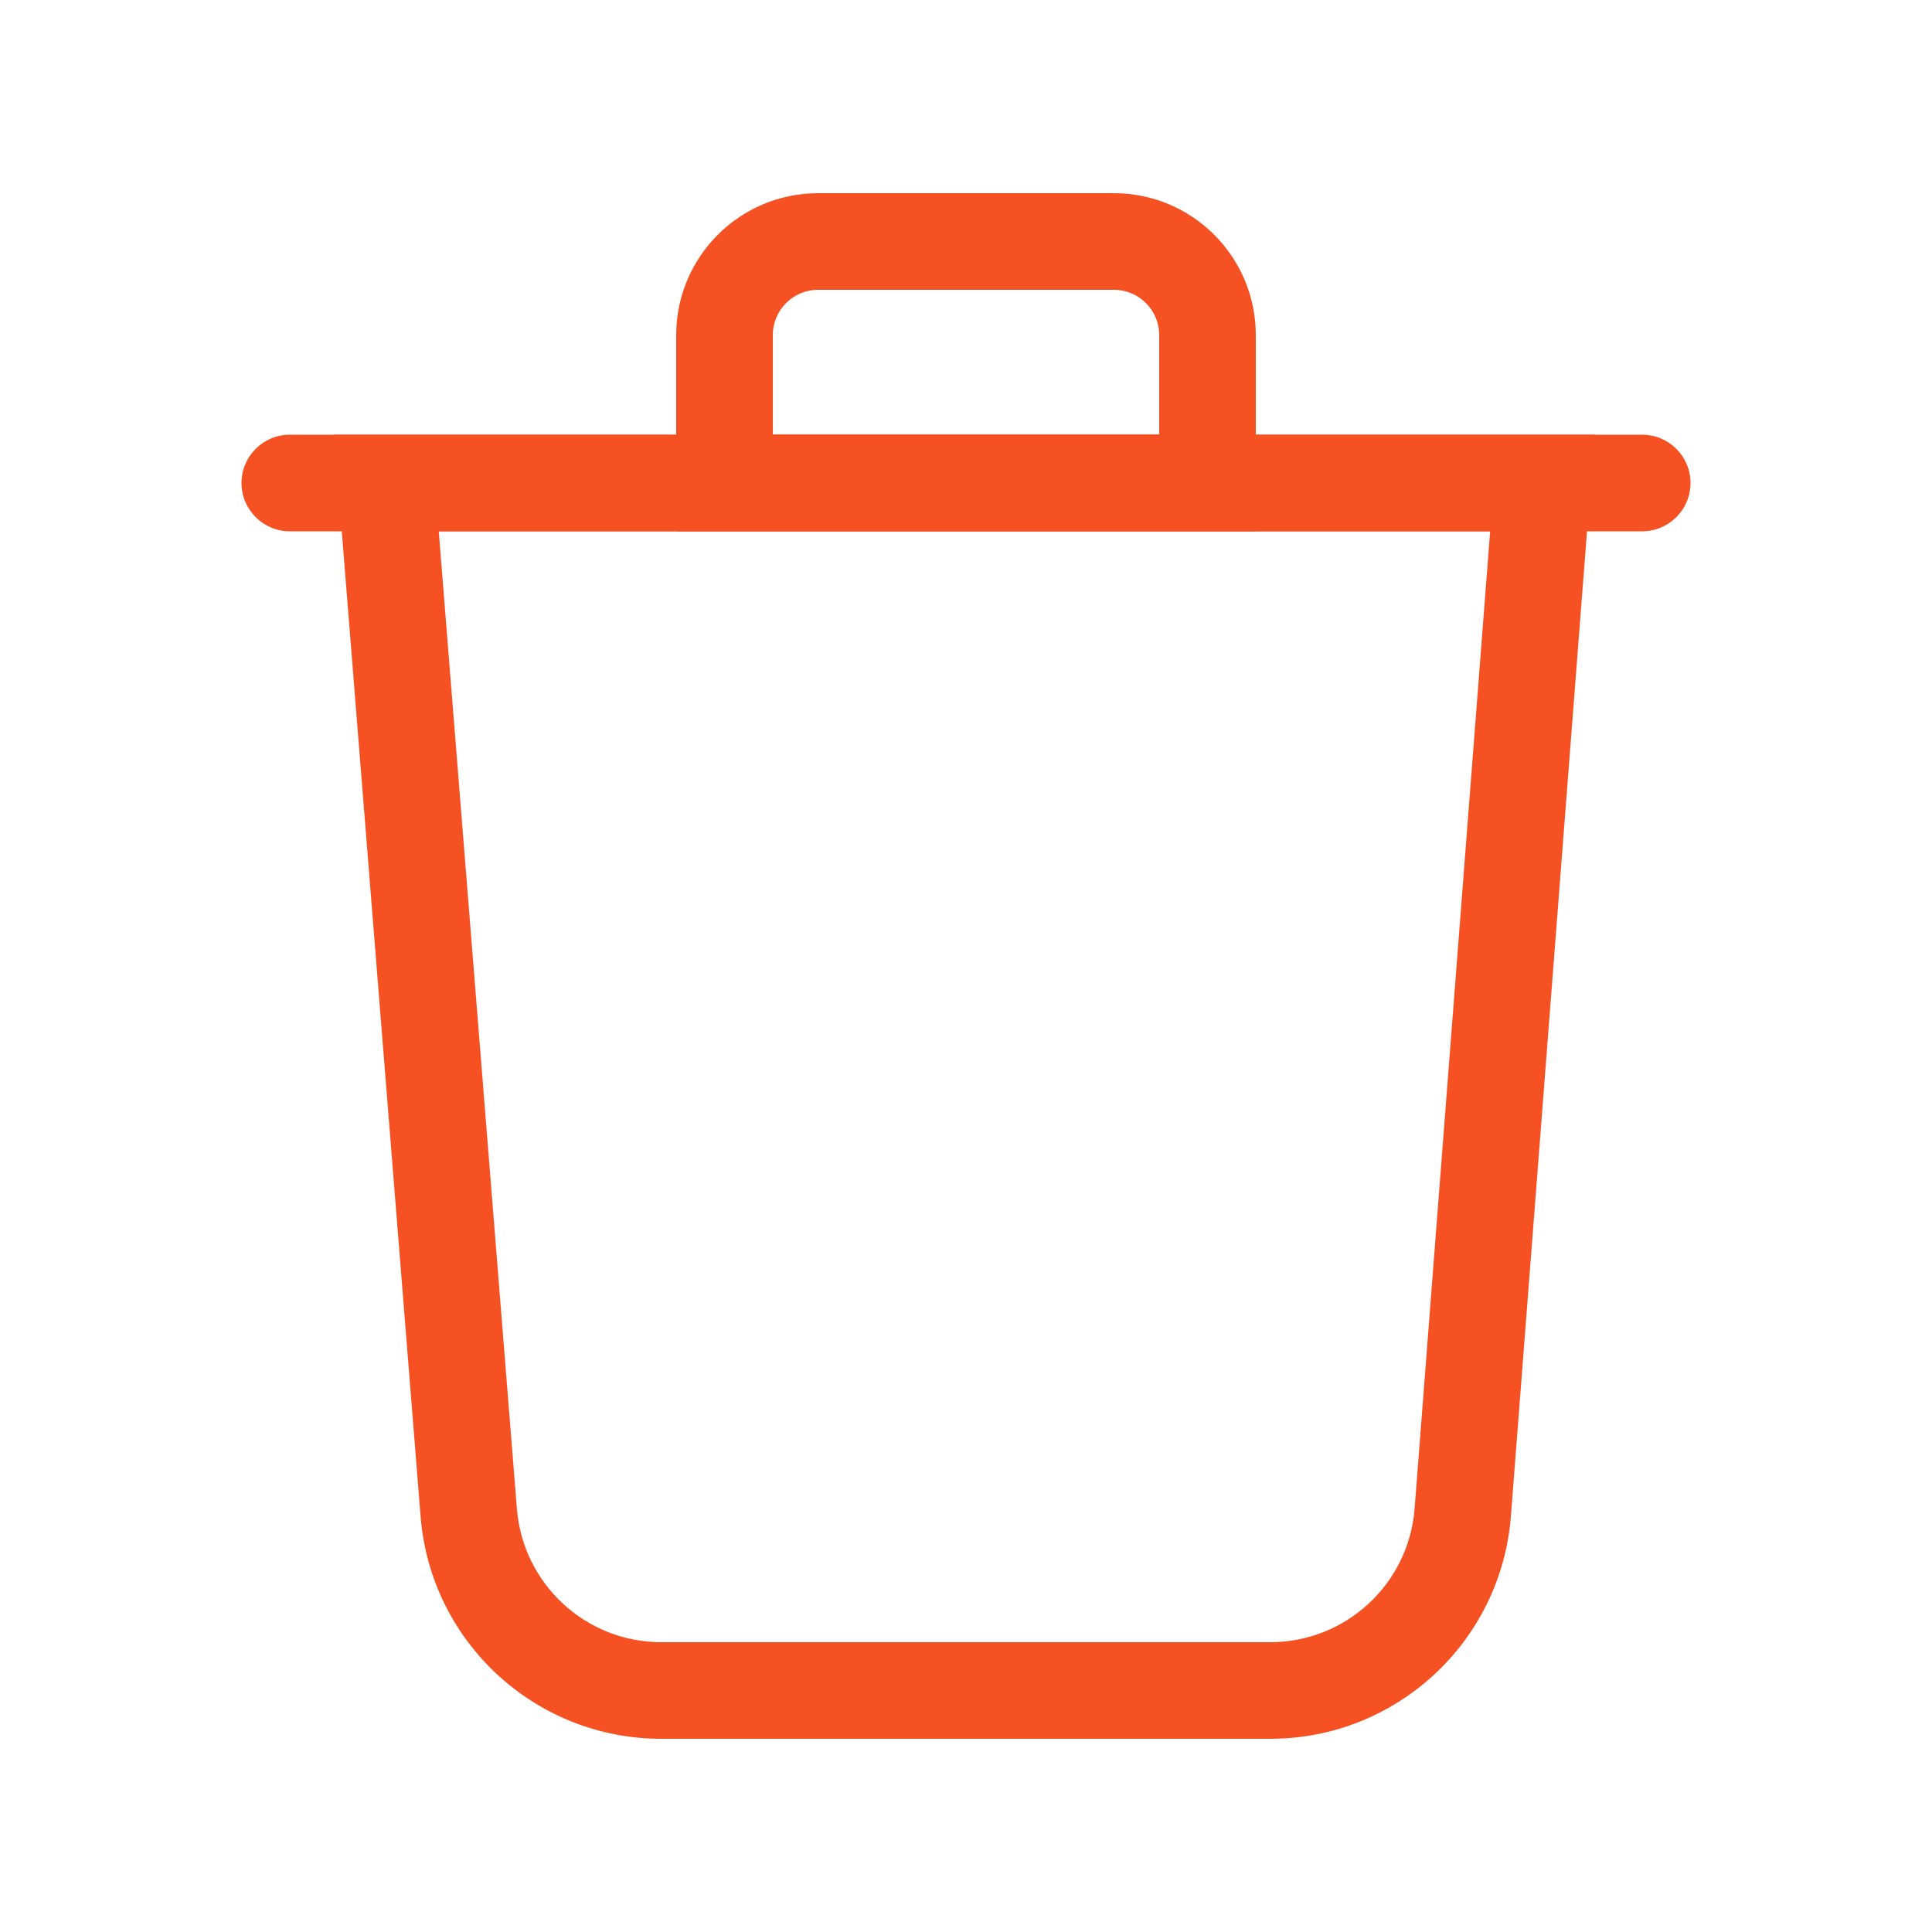
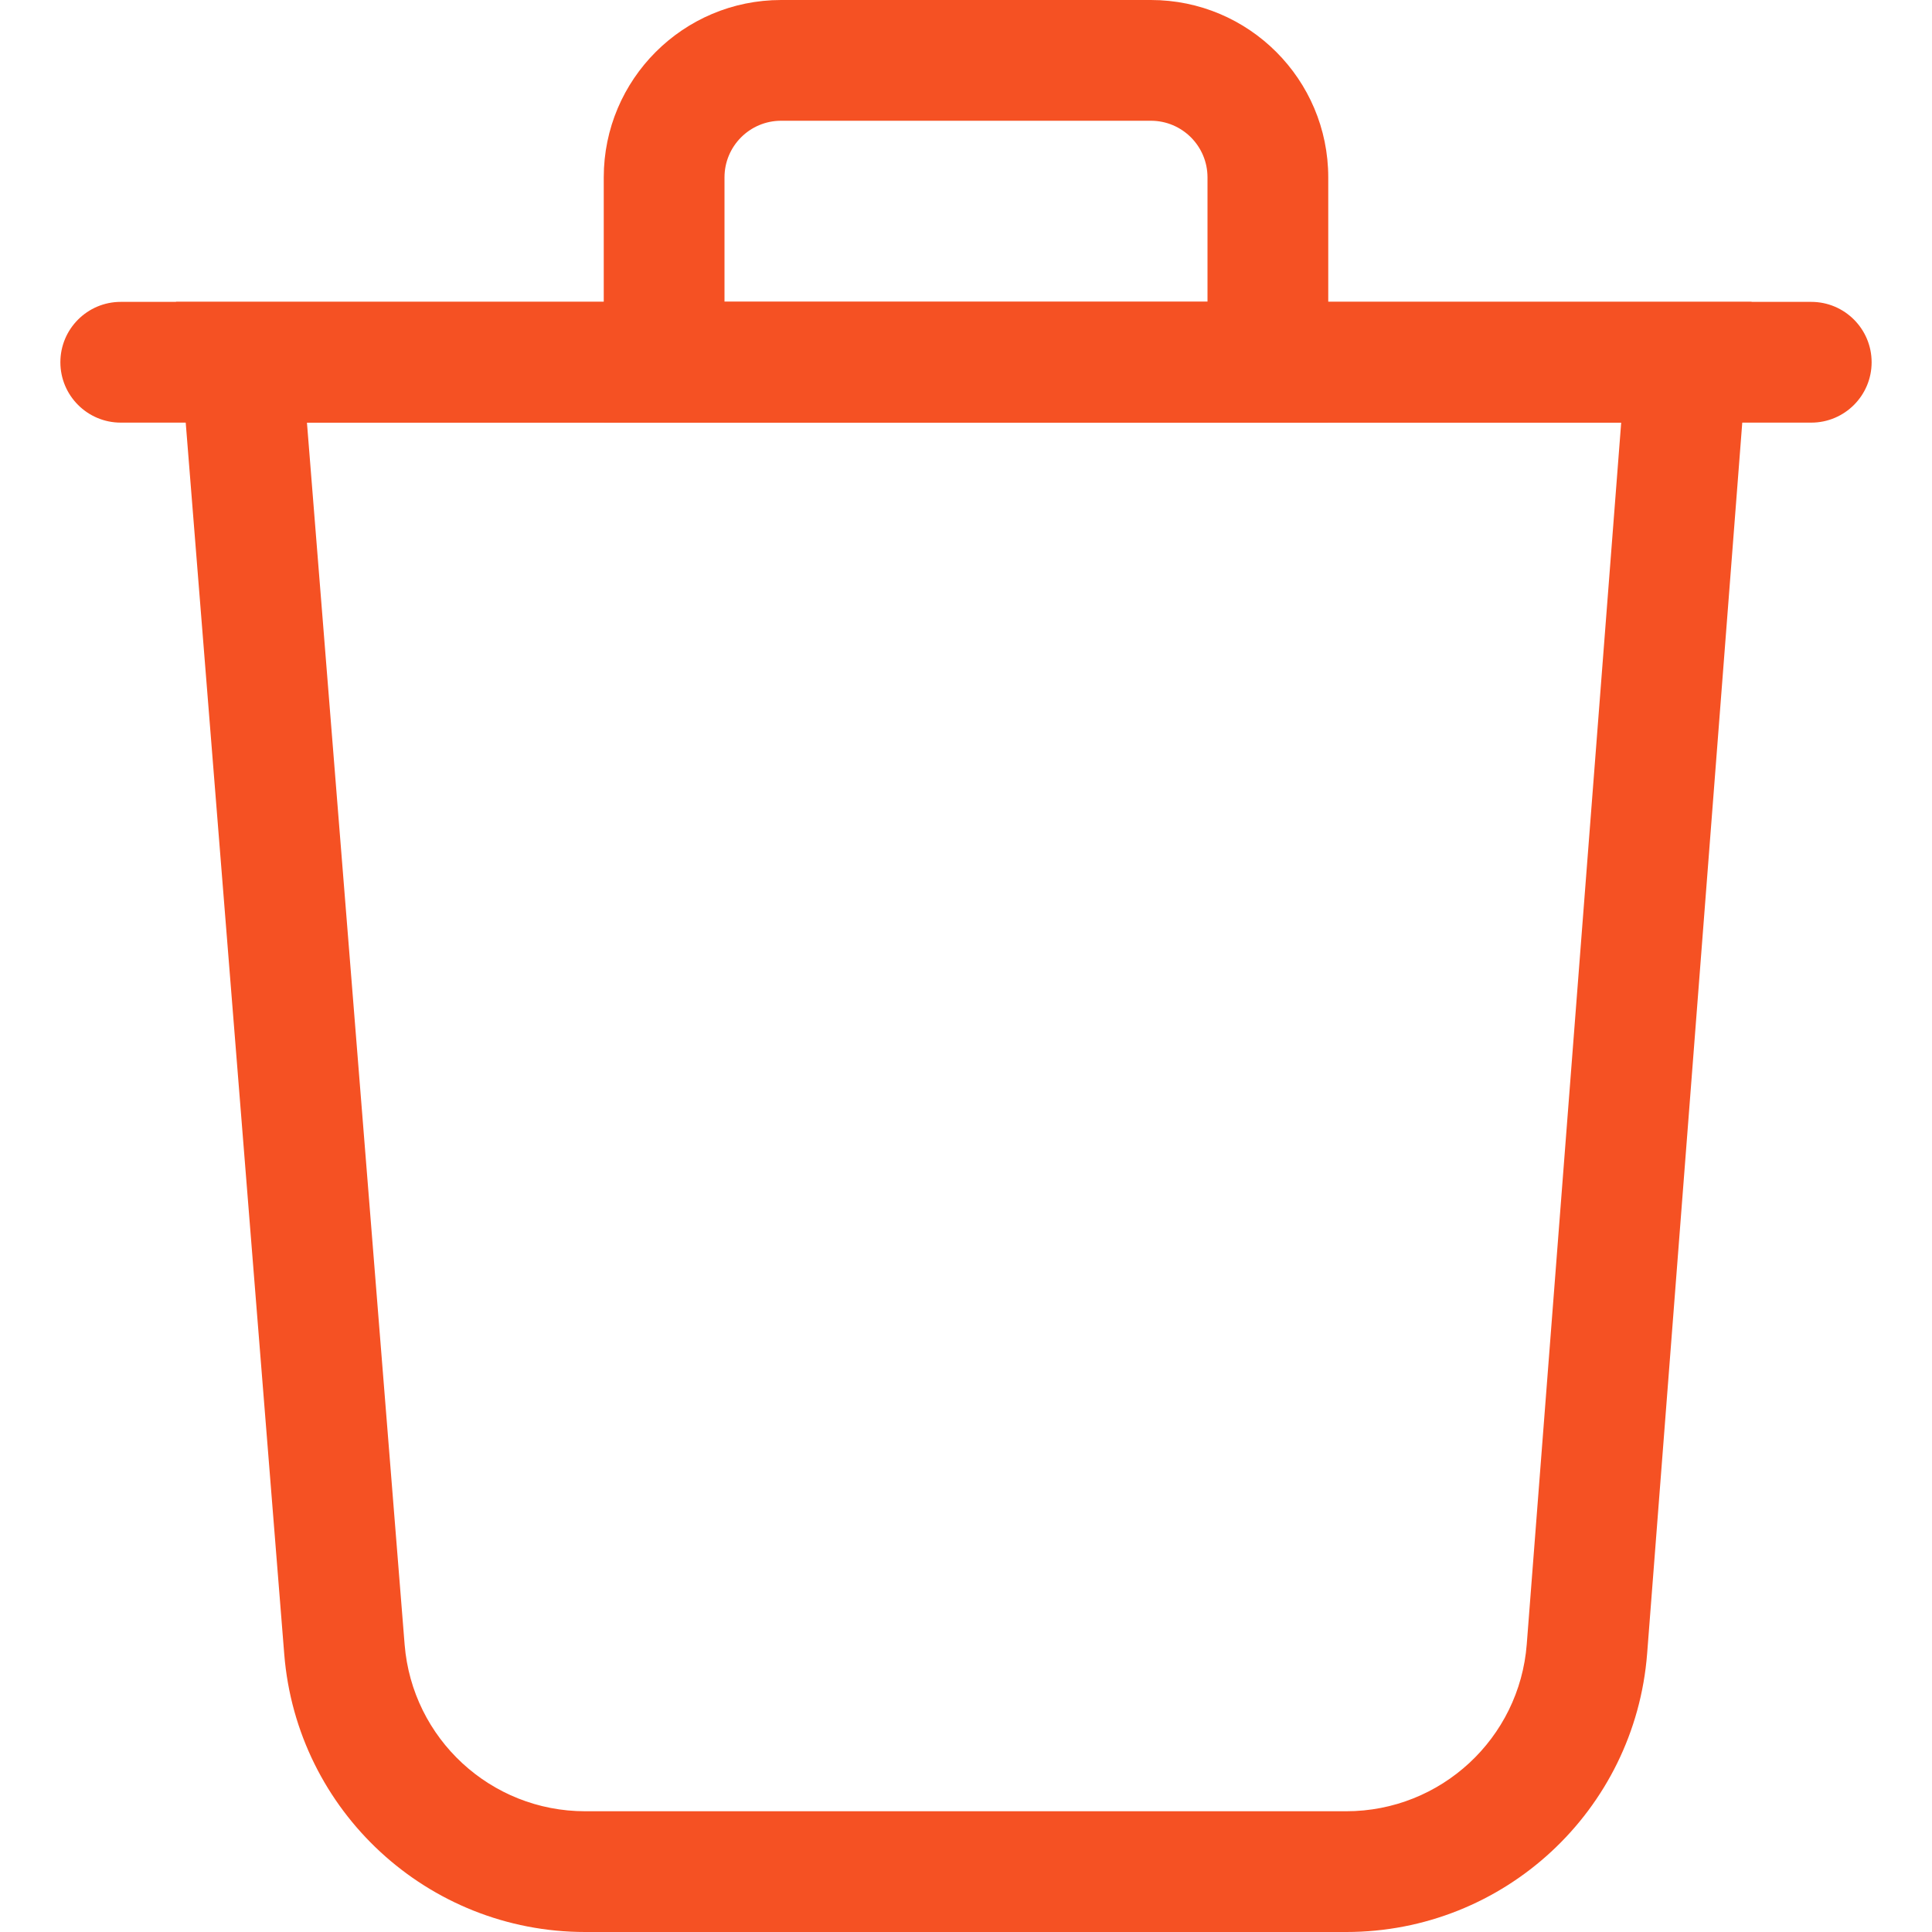
- <svg xmlns="http://www.w3.org/2000/svg" width="20" height="20" viewBox="0 0 20 20" fill="none">
-   <path fill-rule="evenodd" clip-rule="evenodd" d="M2.5 5C2.5 4.724 2.724 4.5 3 4.5H17C17.276 4.5 17.5 4.724 17.5 5C17.5 5.276 17.276 5.5 17 5.5H3C2.724 5.5 2.5 5.276 2.5 5Z" fill="#F55123" />
-   <path fill-rule="evenodd" clip-rule="evenodd" d="M3.458 4.5H16.506L15.641 15.693C15.54 16.995 14.455 18 13.149 18H6.846C5.543 18 4.458 16.999 4.354 15.699L3.458 4.5ZM4.542 5.5L5.351 15.62C5.414 16.399 6.064 17 6.846 17H13.149C13.932 17 14.584 16.397 14.644 15.616L15.426 5.5H4.542Z" fill="#F55123" />
-   <path fill-rule="evenodd" clip-rule="evenodd" d="M13 5.5H7V3.469C7 2.658 7.658 2 8.469 2H11.531C12.342 2 13 2.658 13 3.469V5.5ZM8.469 3C8.21 3 8 3.21 8 3.469V4.5H12V3.469C12 3.21 11.79 3 11.531 3H8.469Z" fill="#F55123" />
+ <svg xmlns="http://www.w3.org/2000/svg" width="16" height="16" viewBox="0 0 16 16" fill="none">
+   <path fill-rule="evenodd" clip-rule="evenodd" d="M0.5 3C0.5 2.724 0.724 2.5 1 2.5H15C15.276 2.5 15.5 2.724 15.5 3C15.5 3.276 15.276 3.5 15 3.5H1C0.724 3.5 0.5 3.276 0.5 3Z" fill="#F55123" />
+   <path fill-rule="evenodd" clip-rule="evenodd" d="M1.458 2.5H14.506L13.641 13.693C13.54 14.995 12.455 16 11.149 16H4.846C3.543 16 2.458 14.999 2.354 13.699L1.458 2.5ZM2.542 3.5L3.351 13.62C3.414 14.399 4.064 15 4.846 15H11.149C11.932 15 12.584 14.397 12.644 13.616L13.426 3.5H2.542Z" fill="#F55123" />
+   <path fill-rule="evenodd" clip-rule="evenodd" d="M11 3.5H5V1.469C5 0.658 5.658 0 6.469 0H9.531C10.342 0 11 0.658 11 1.469V3.5ZM6.469 1C6.21 1 6 1.21 6 1.469V2.5H10V1.469C10 1.21 9.79 1 9.531 1H6.469Z" fill="#F55123" />
</svg>
